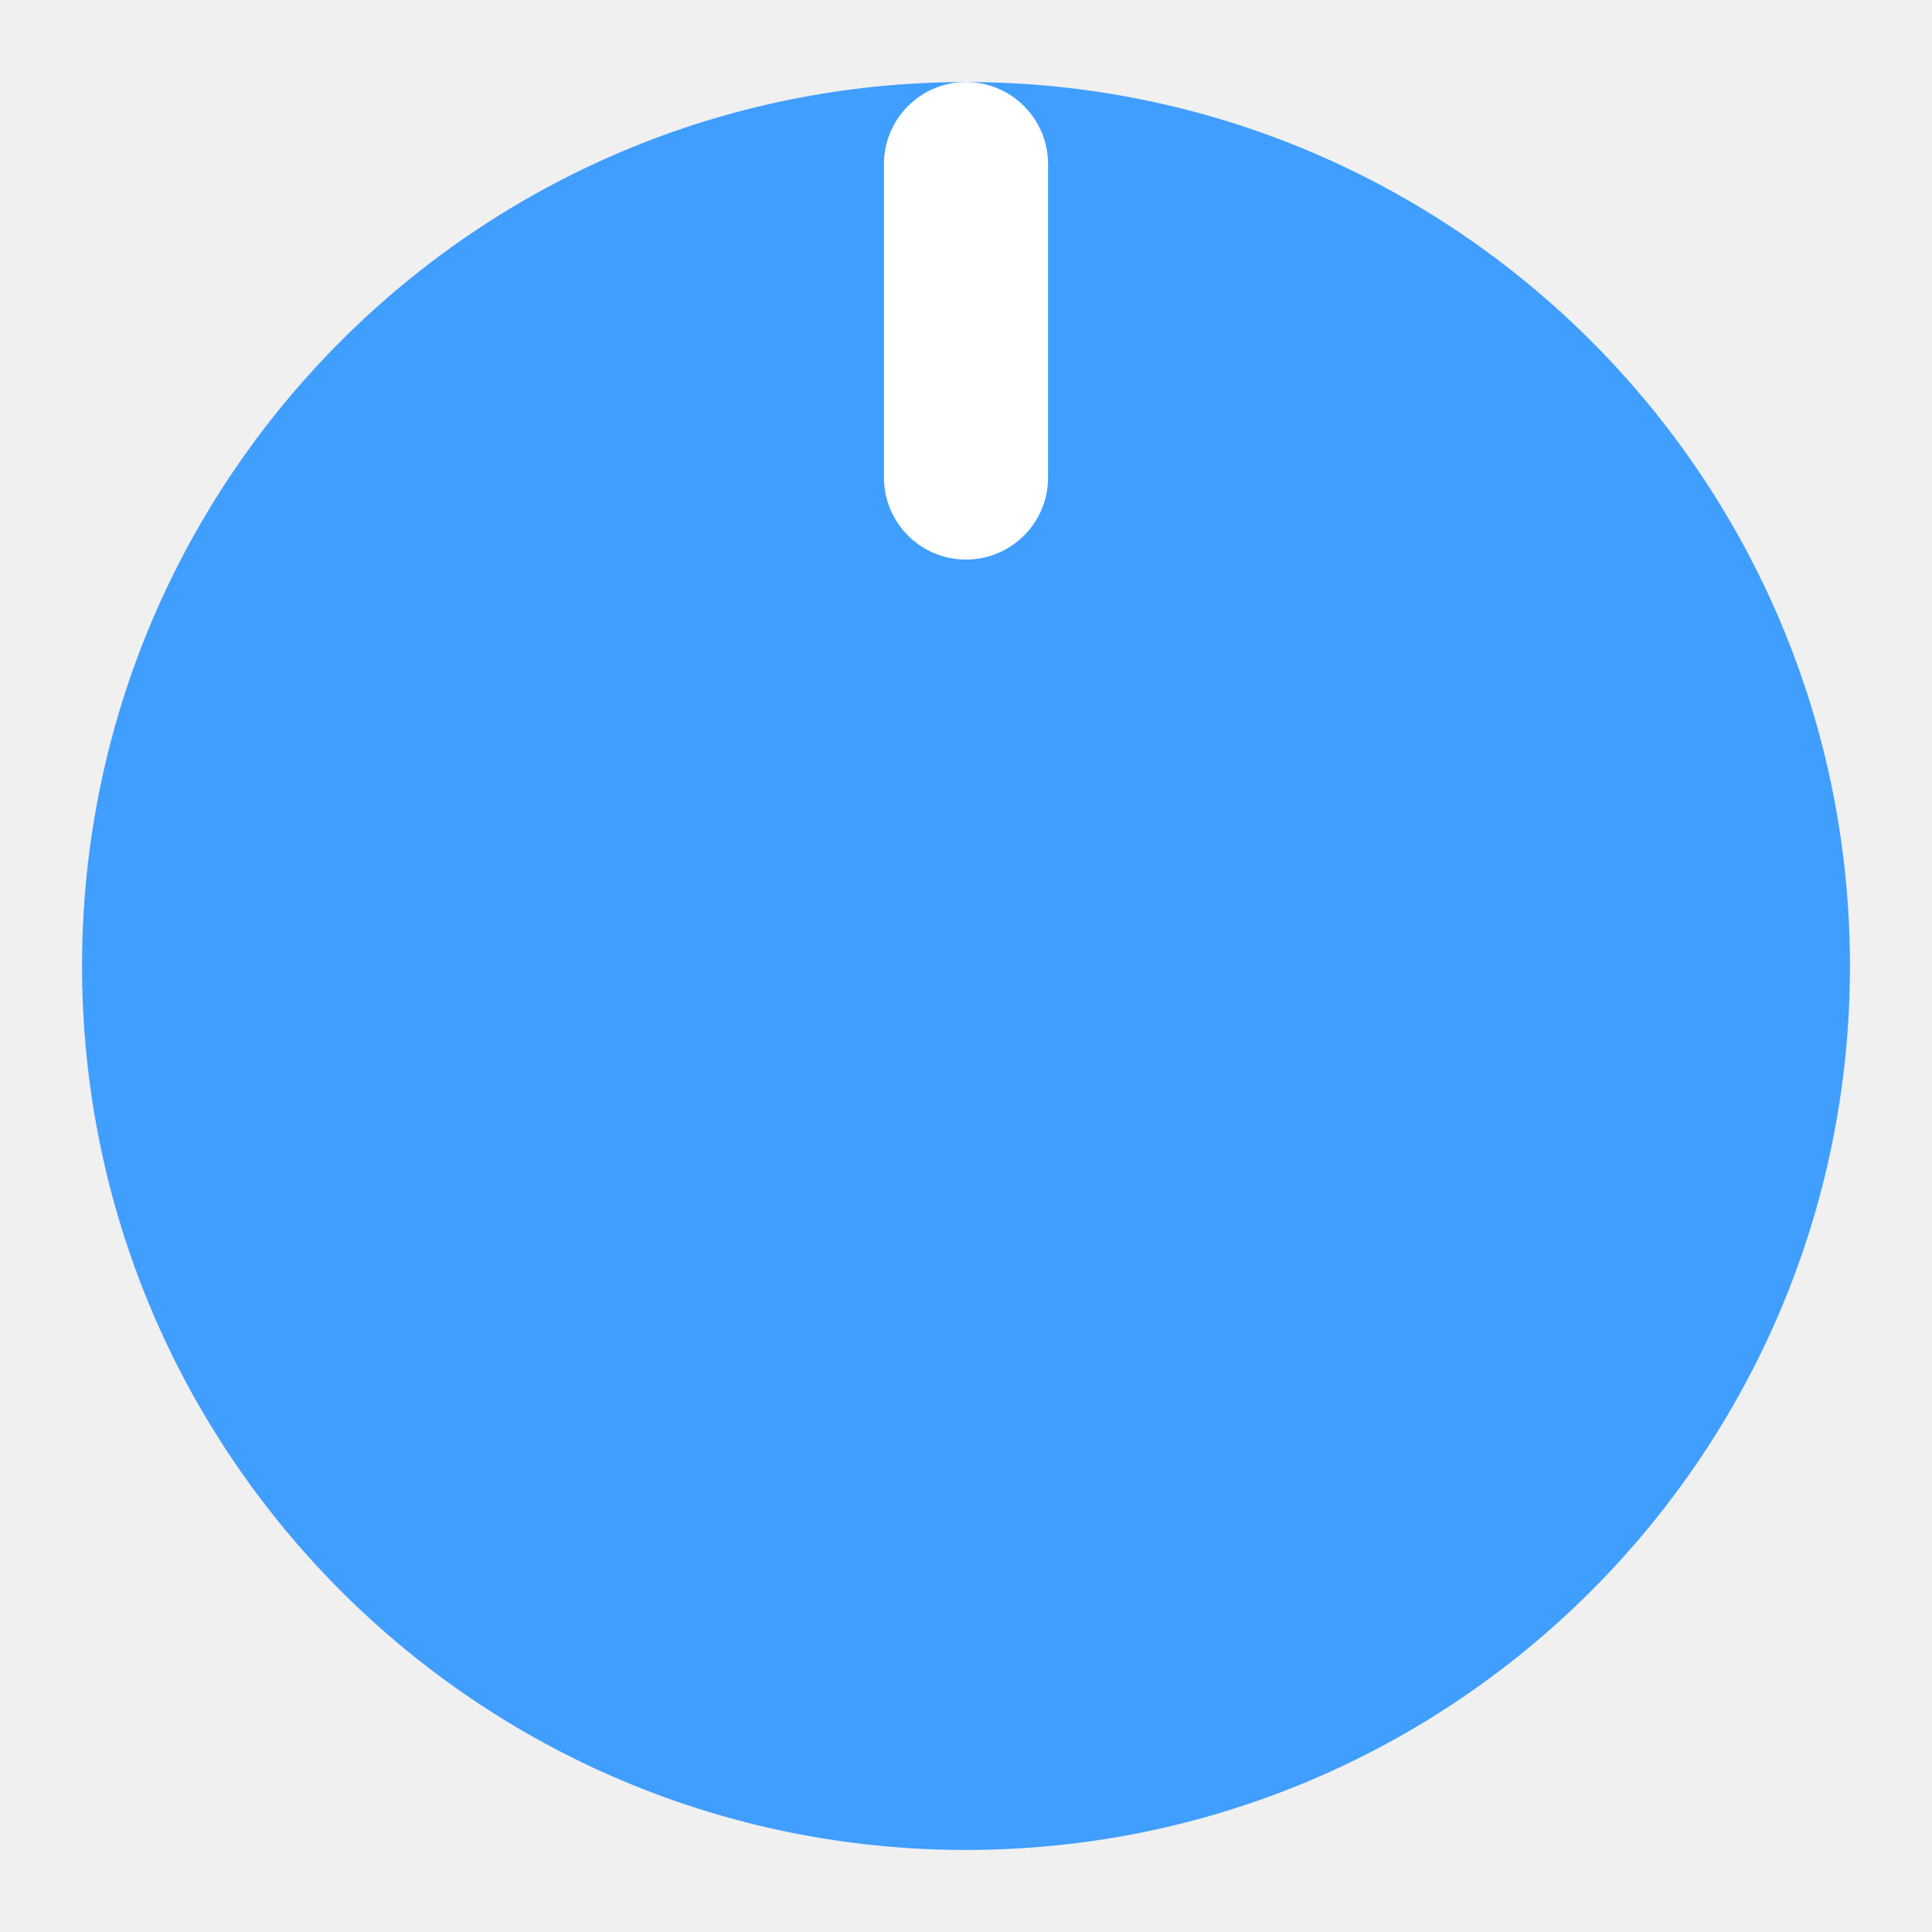
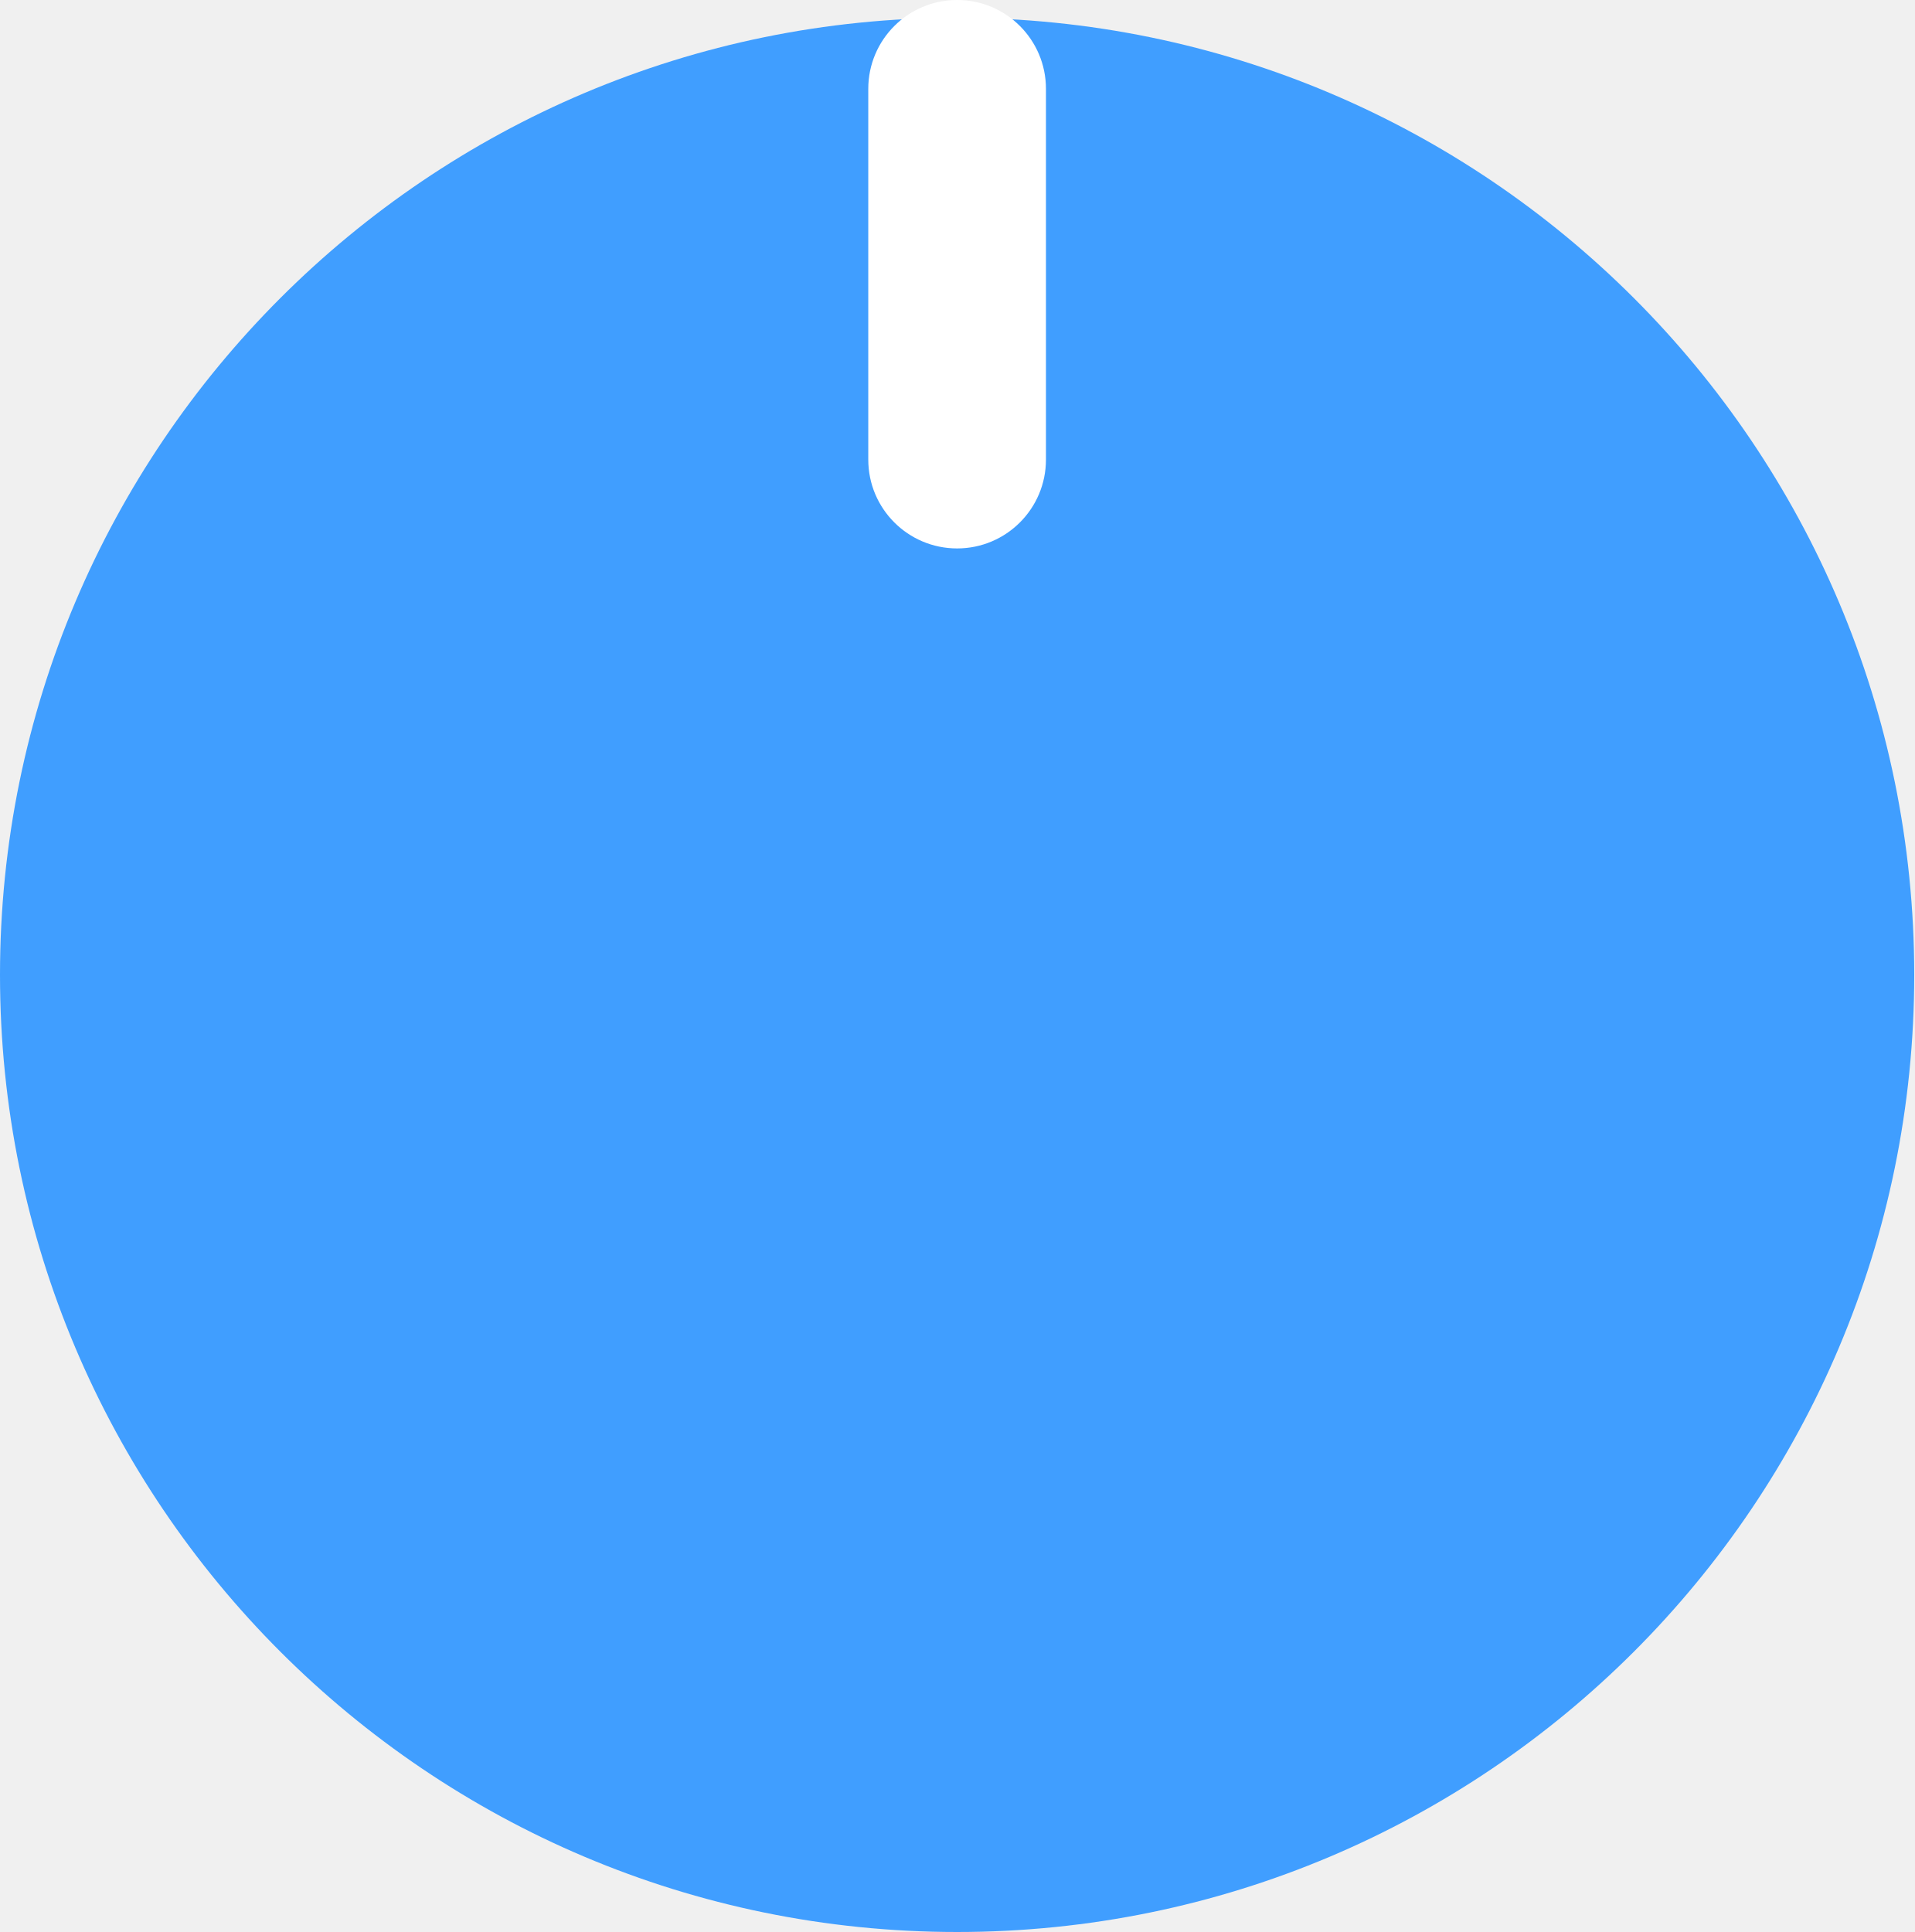
- <svg xmlns="http://www.w3.org/2000/svg" viewBox="0 0 117.734 117.734">
-   <circle cx="58.867" cy="58.867" r="53.867" style="fill:#409eff;" />
-   <rect x="53.867" y="5" width="10" height="29.1" rx="5" style="fill:#ffffff" />
+ <svg xmlns="http://www.w3.org/2000/svg" viewBox="0 0 107.734 108.734">
+   <defs>
+     <style>.a{fill:#409eff;}.b{fill:#fff;}</style>
+   </defs>
+   <circle class="a" cx="53.867" cy="54.867" r="53.867" />
+   <rect class="b" x="48.867" width="10" height="30.866" rx="5" />
</svg>
